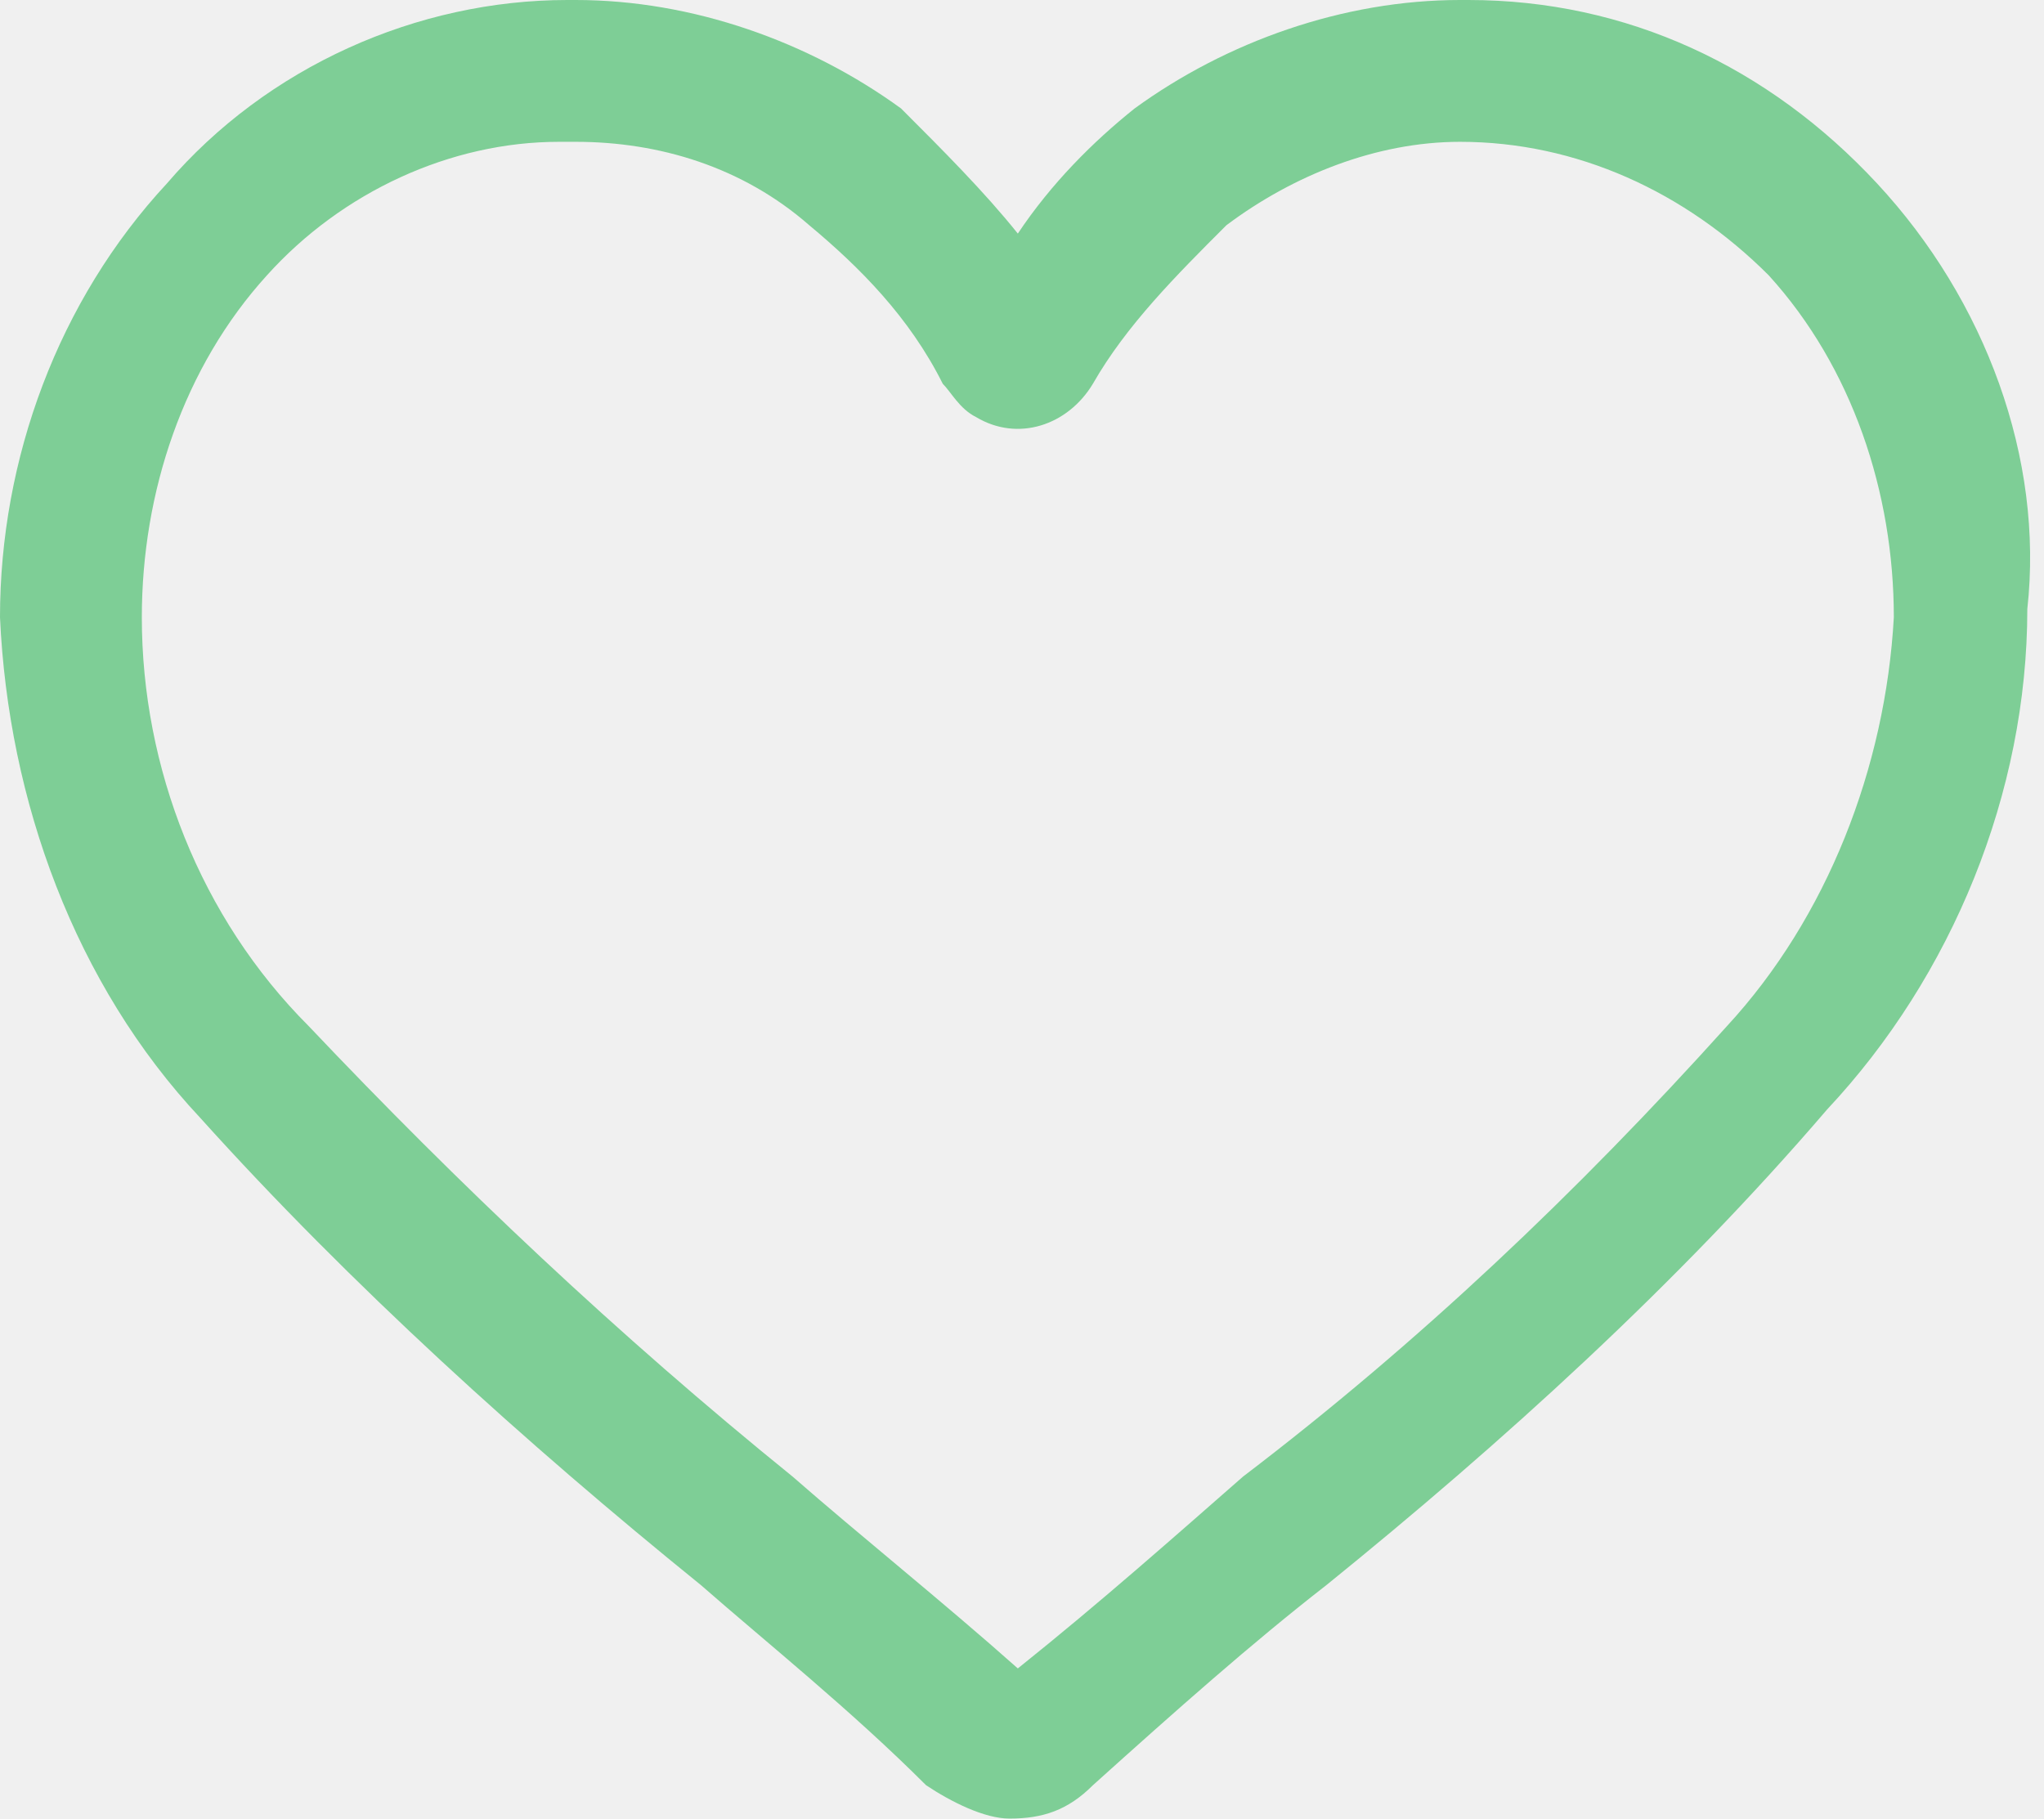
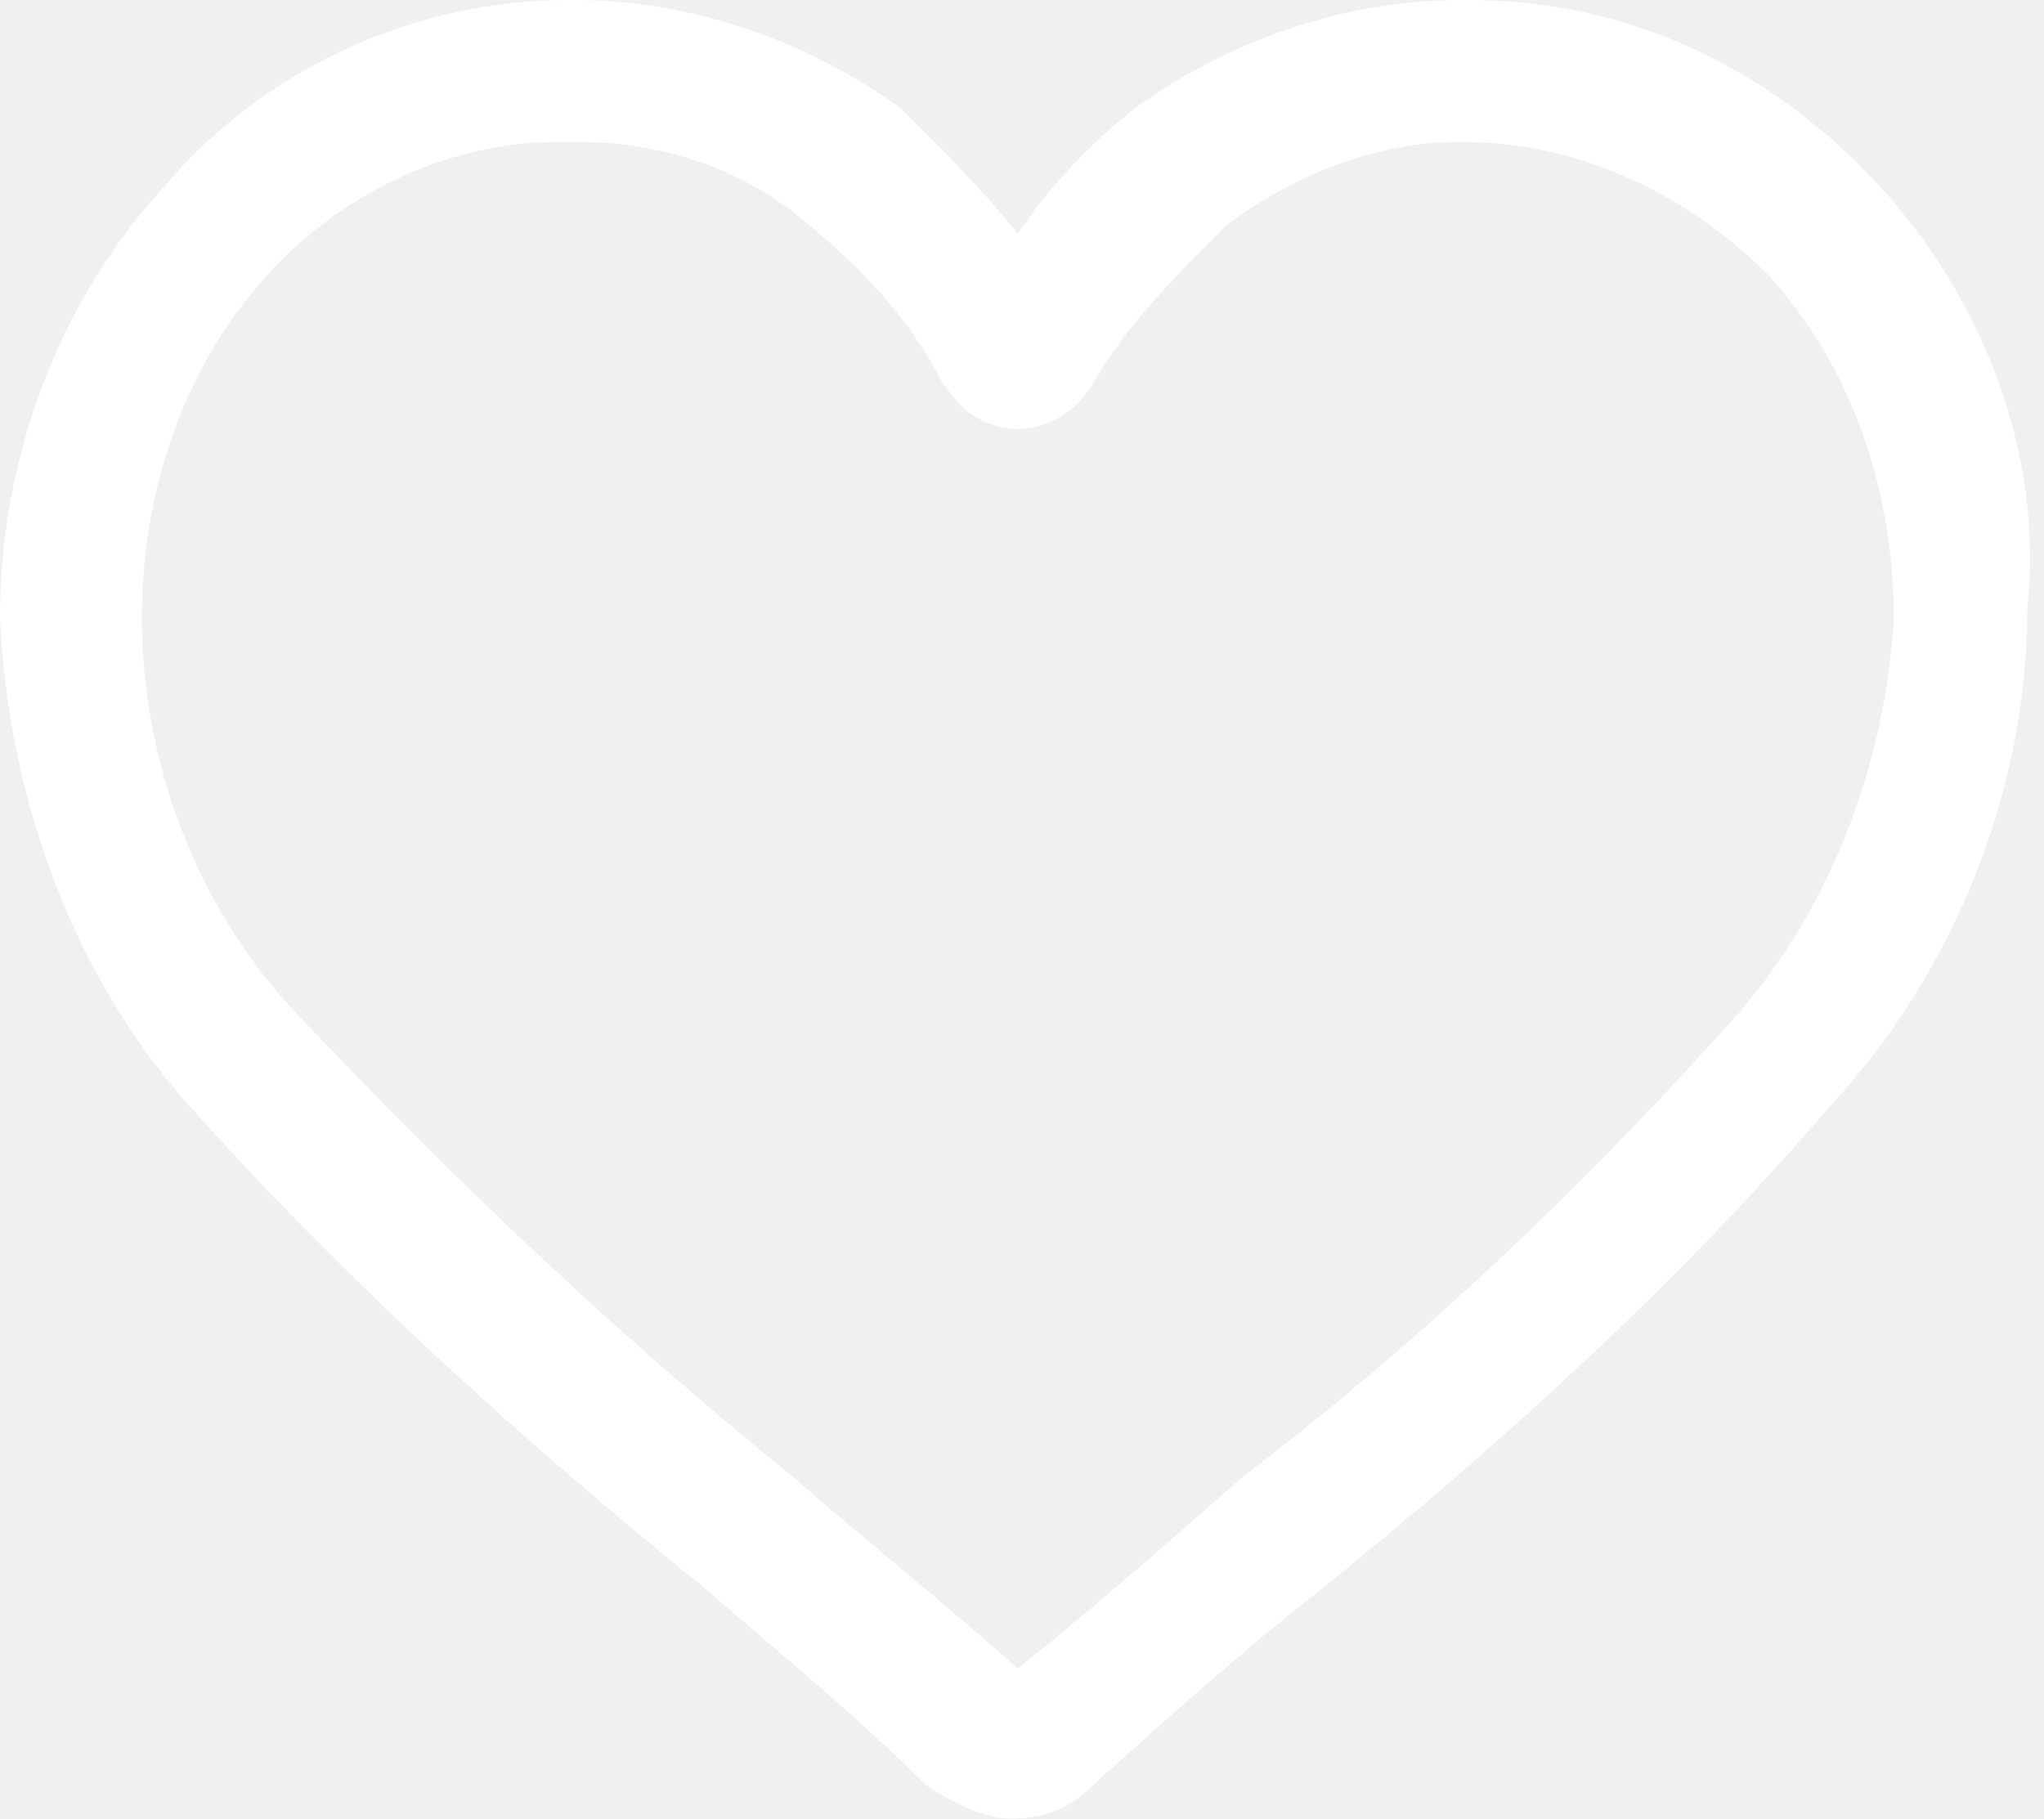
<svg xmlns="http://www.w3.org/2000/svg" version="1.0" id="Ebene_1" x="0px" y="0px" viewBox="0 0 24.5 21.8" style="enable-background:new 0 0 24.5 21.8;" xml:space="preserve">
  <style type="text/css">
- 	.st0{fill:#7ECE96;}
+ 	.st0{fill:#ffffff;}
</style>
  <path class="st0" d="M22.5,2.2c-1.3-1.4-3-2.2-4.9-2.2c0,0,0,0-0.1,0c-1.4,0-2.8,0.5-3.9,1.3c-0.5,0.4-1,0.9-1.4,1.5  c-0.4-0.5-0.9-1-1.4-1.5C9.7,0.5,8.3,0,6.9,0c0,0,0,0-0.1,0C5,0,3.2,0.8,2,2.2C0.7,3.6,0,5.5,0,7.4c0.1,2.2,0.9,4.4,2.4,6  c1.8,2,3.9,3.9,6,5.6c0.8,0.7,1.8,1.5,2.7,2.4c0.3,0.2,0.7,0.4,1,0.4c0.4,0,0.7-0.1,1-0.4c1-0.9,1.9-1.7,2.8-2.4  c2.1-1.7,4.2-3.6,6-5.7c1.5-1.6,2.4-3.8,2.4-6C24.5,5.5,23.8,3.6,22.5,2.2z M6.9,1.7C6.9,1.7,6.9,1.7,6.9,1.7c1,0,2,0.3,2.8,1  c0.6,0.5,1.2,1.1,1.6,1.9c0.1,0.1,0.2,0.3,0.4,0.4c0.5,0.3,1.1,0.1,1.4-0.4c0.4-0.7,1-1.3,1.6-1.9c0.8-0.6,1.8-1,2.8-1c0,0,0,0,0,0  c1.4,0,2.7,0.6,3.7,1.6c1,1.1,1.5,2.6,1.5,4.1c-0.1,1.8-0.8,3.6-2,4.9c-1.8,2-3.7,3.8-5.8,5.4c-0.8,0.7-1.7,1.5-2.7,2.3  c-0.9-0.8-1.9-1.6-2.7-2.3c-2.1-1.7-4-3.5-5.8-5.4c-1.3-1.3-2-3.1-2-4.9c0-1.5,0.5-3,1.5-4.1c0.9-1,2.2-1.6,3.5-1.6v0L6.9,1.7z" />
</svg>
